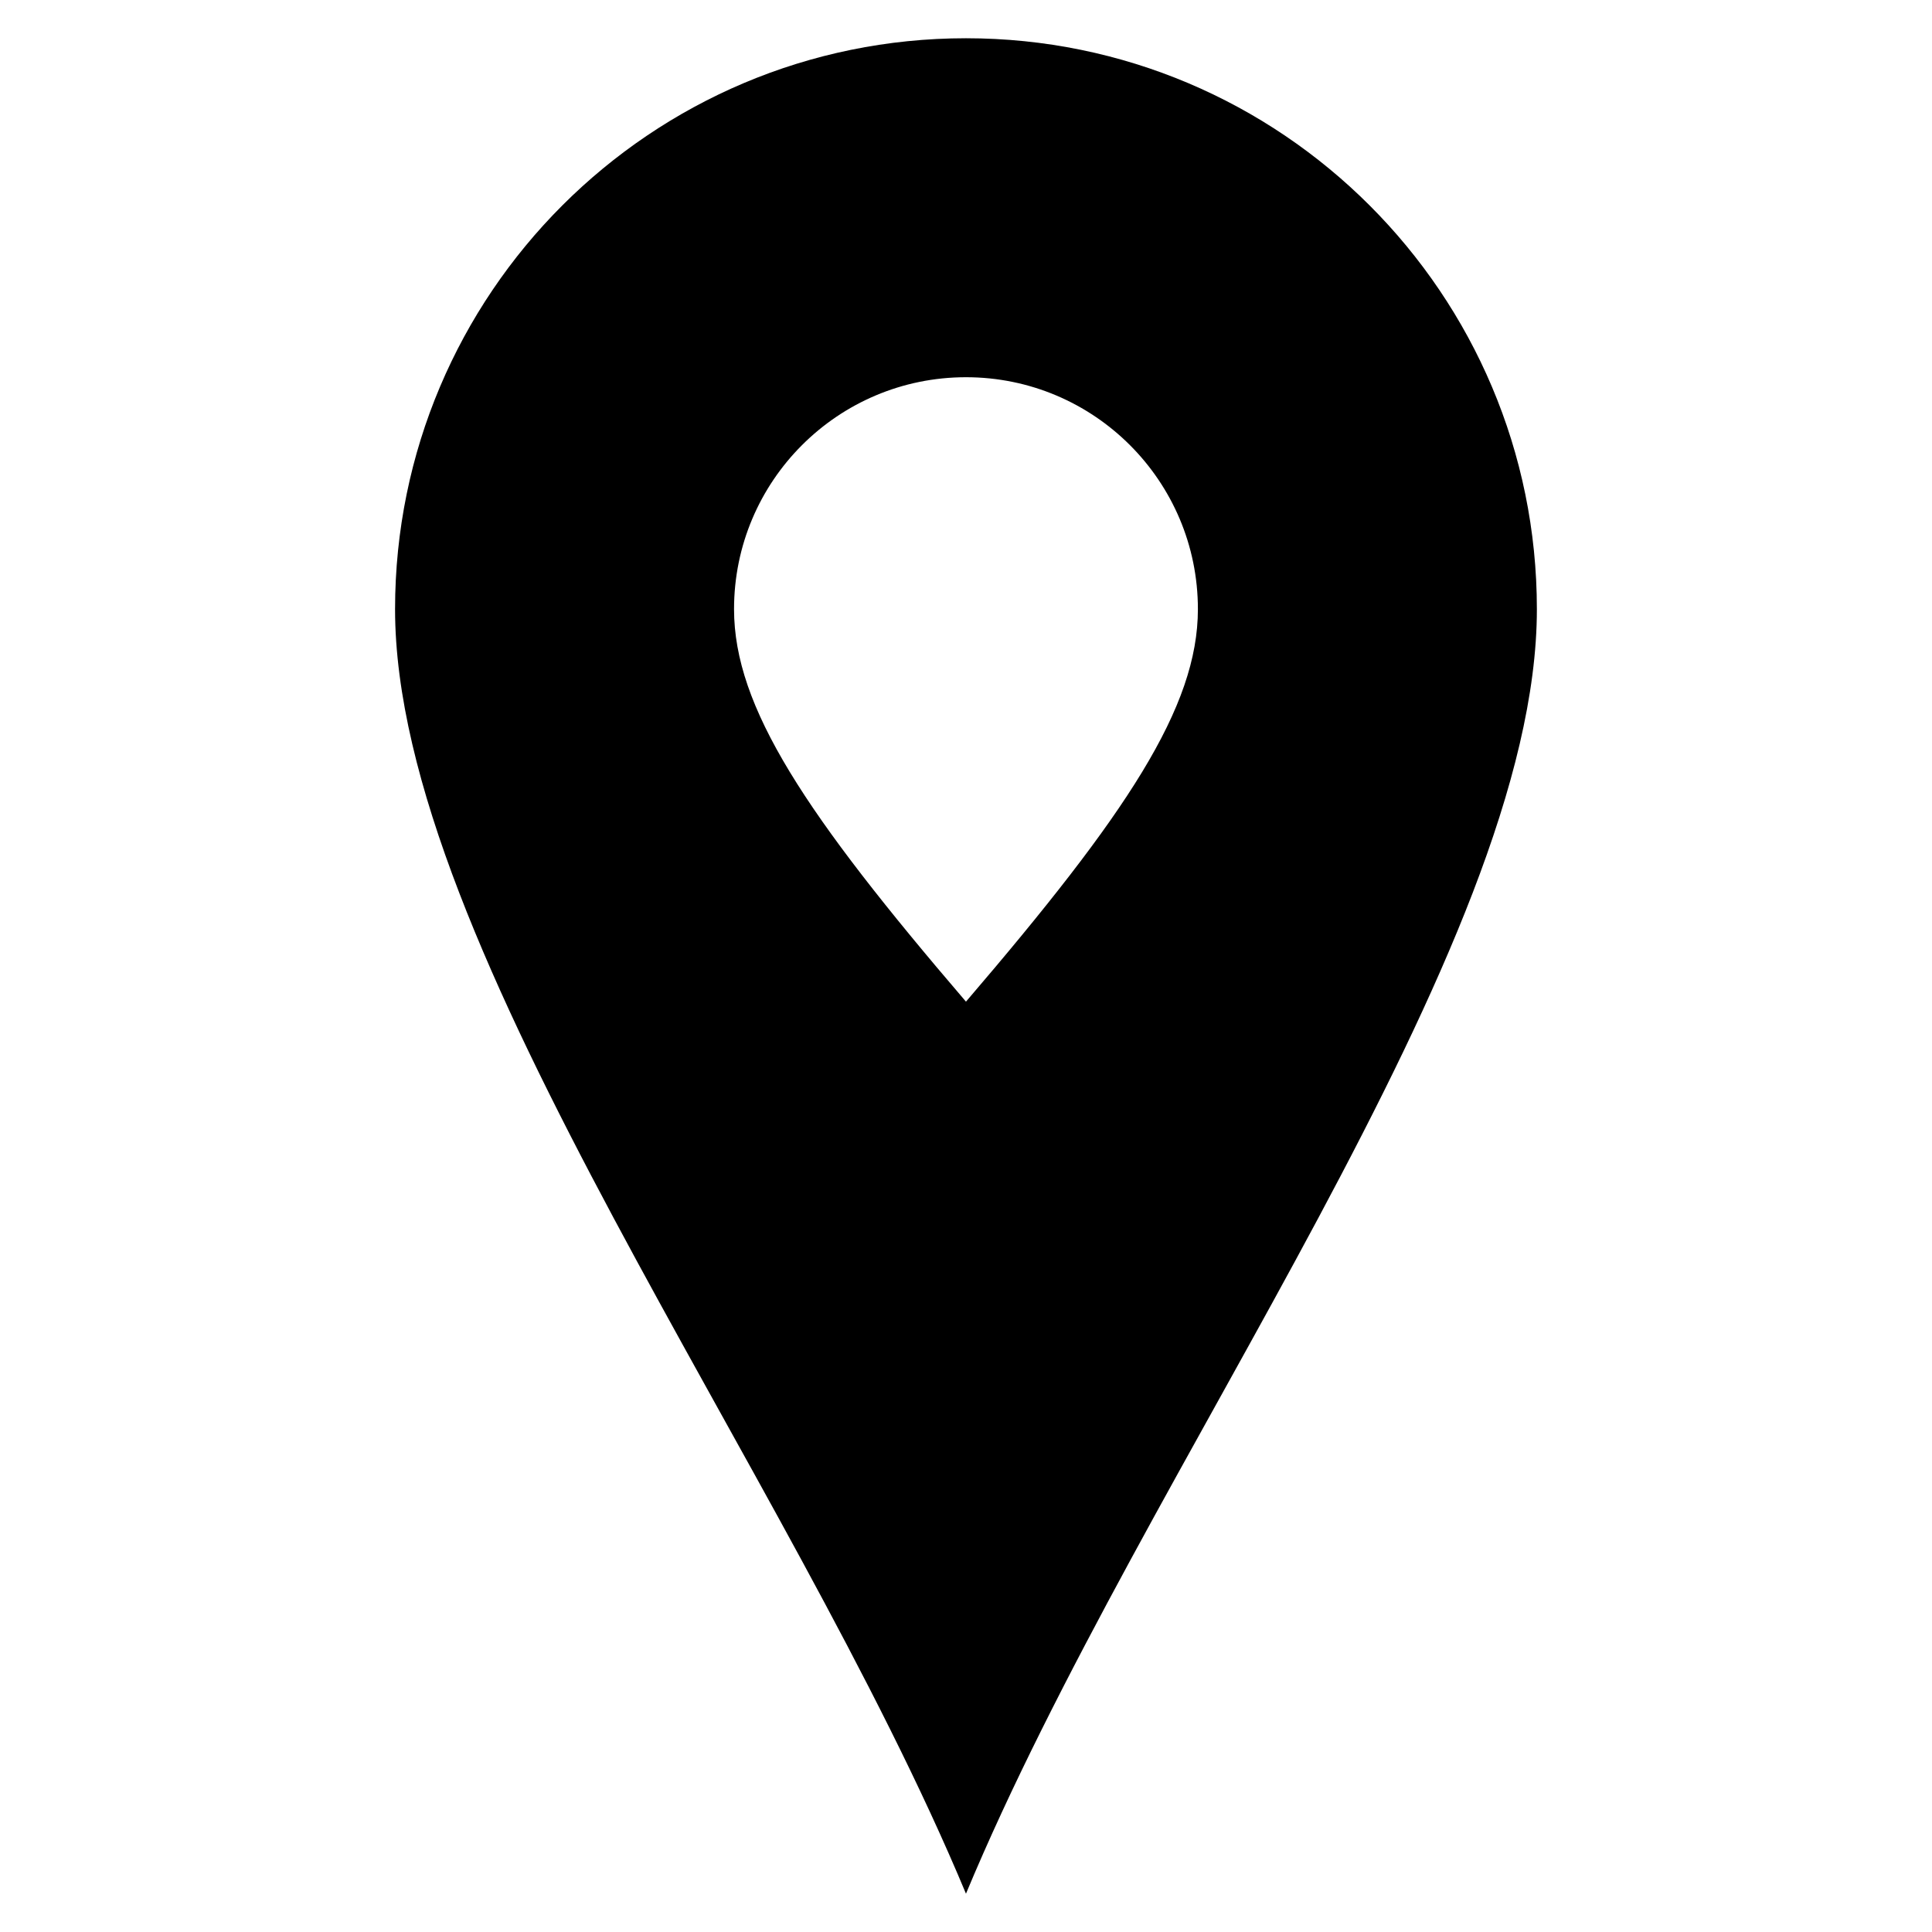
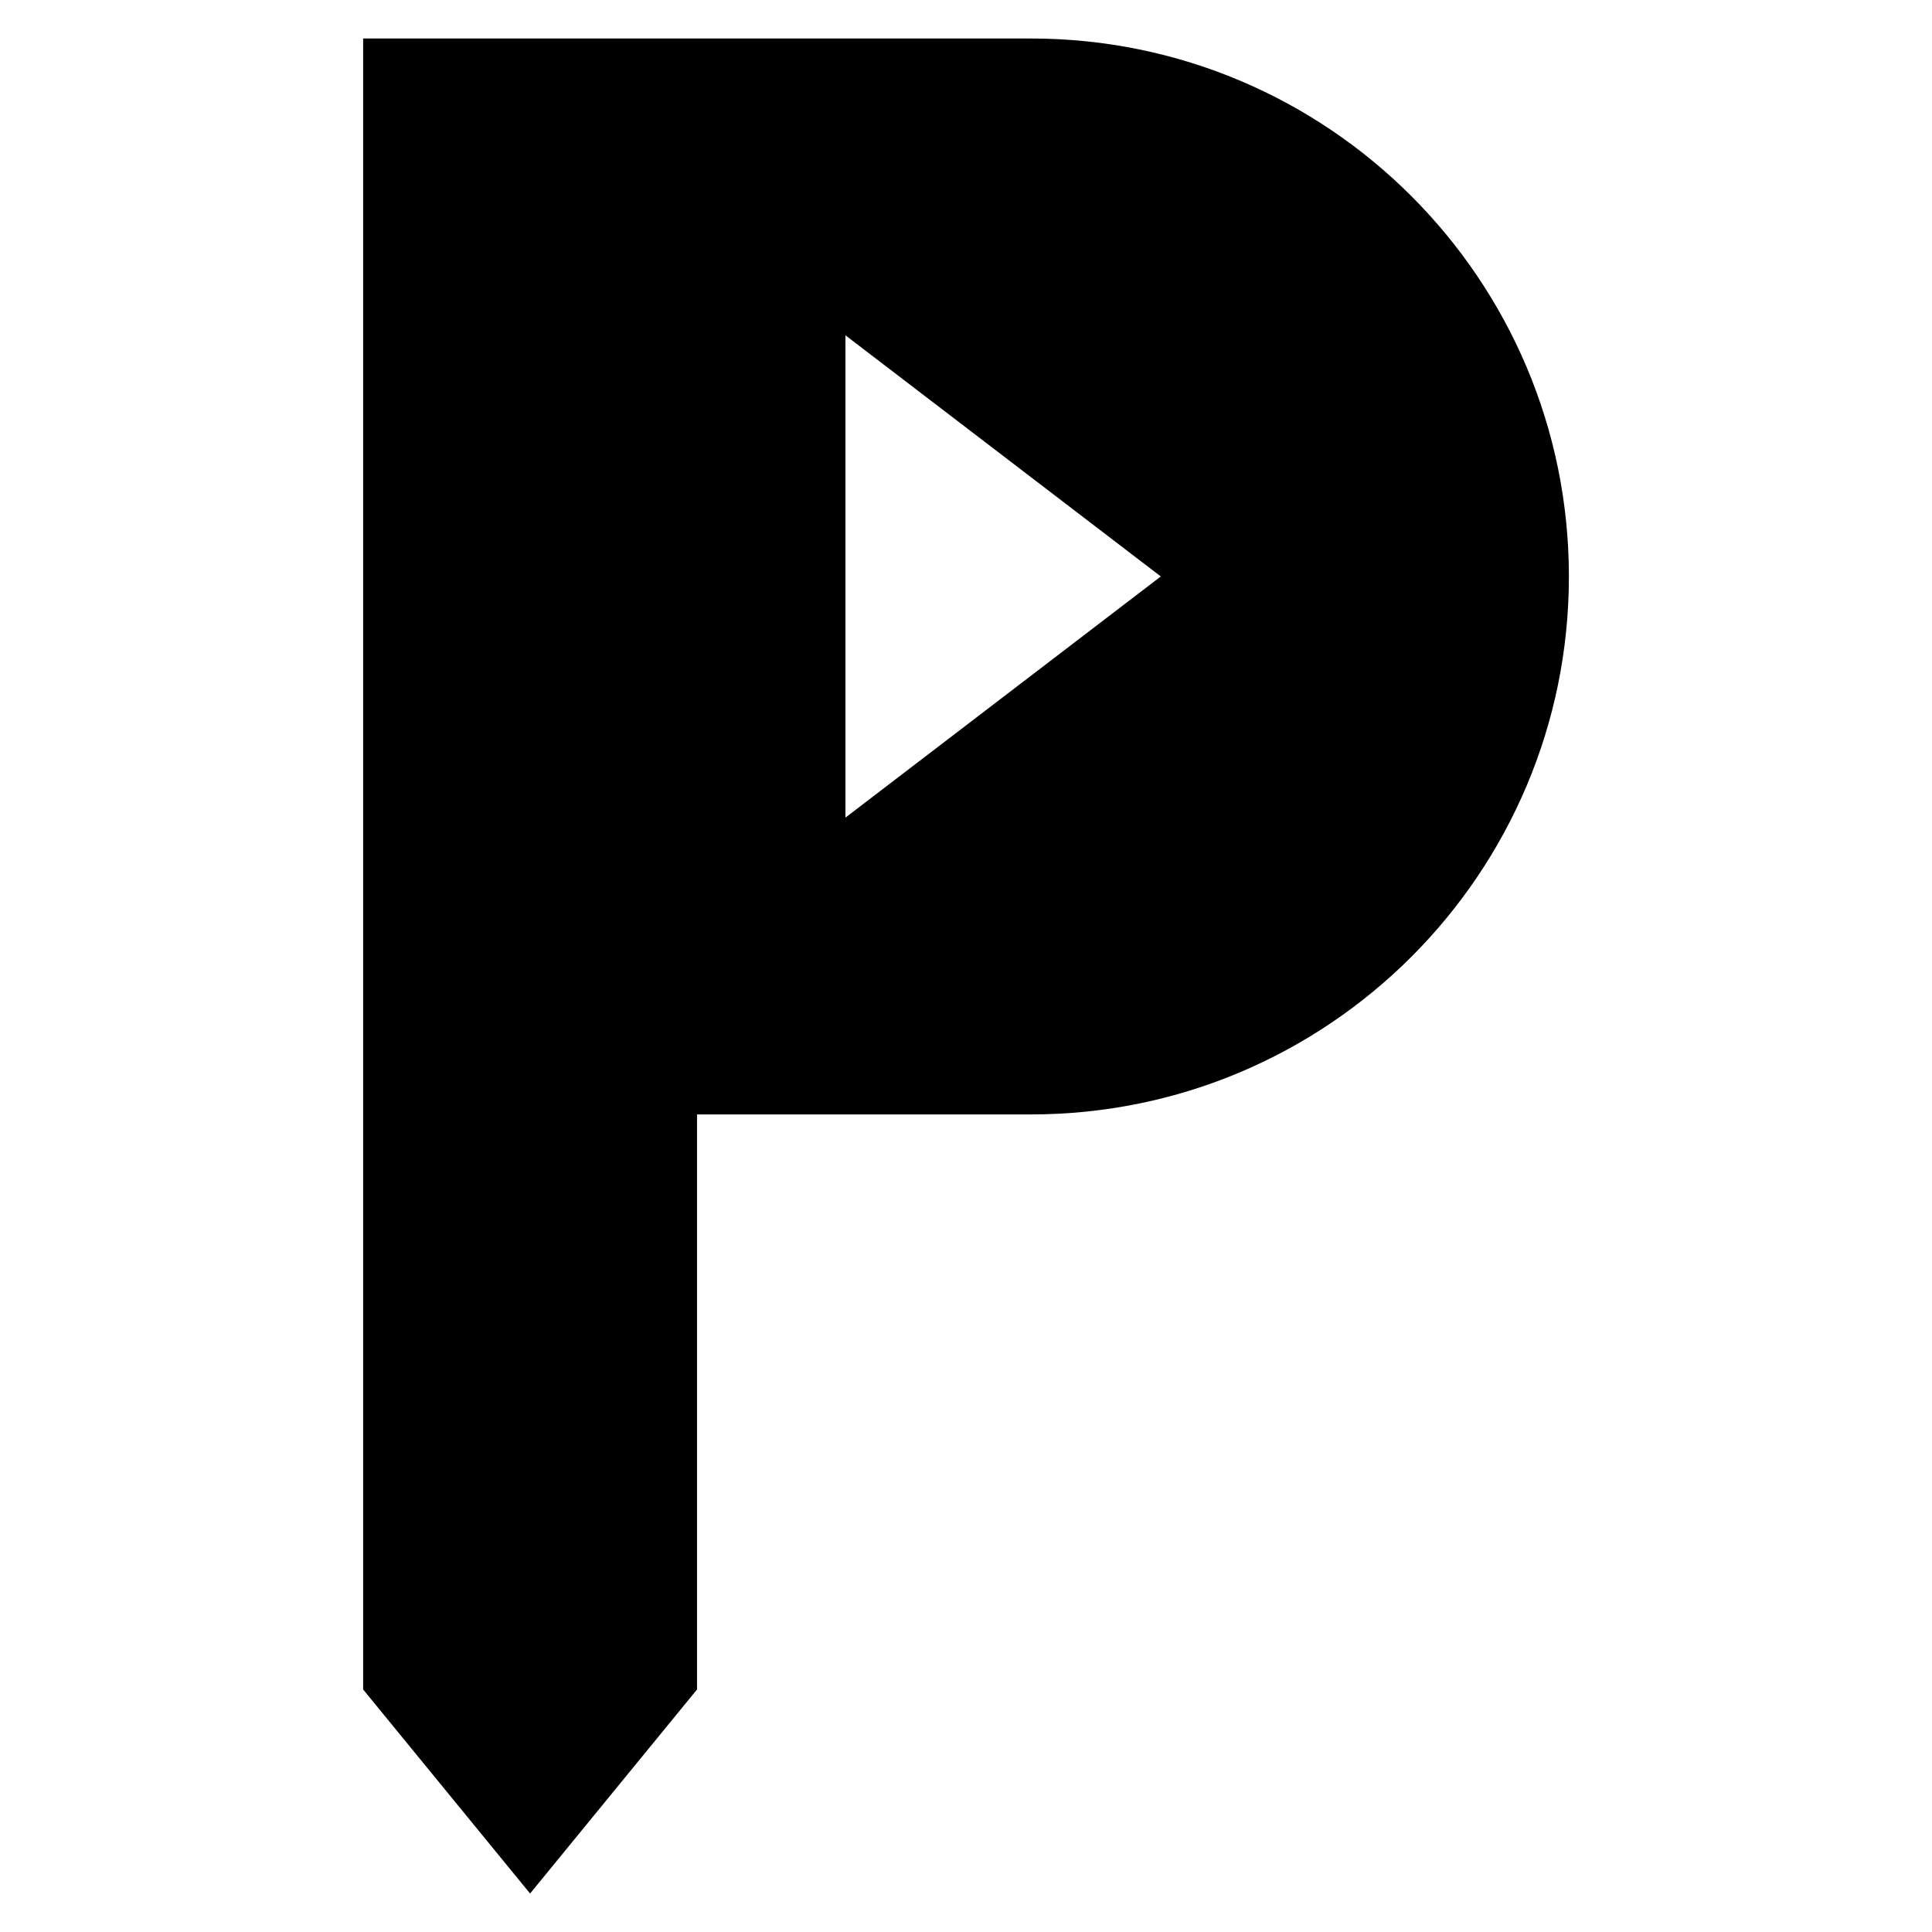
<svg xmlns="http://www.w3.org/2000/svg" viewBox="0 0 256 256" width="256" height="256">
-   <g transform="translate(-23.3 -23.3) scale(1.182)">
-     <path fill="#000000" fill-rule="evenodd" d="M128,24 C163.346,24 192,52.654 192,88 C192,126 148,184 128,232 C108,184 64,126 64,88 C64,52.654 92.654,24 128,24 Z M128,62 C113.641,62 102,73.641 102,88 C102,99 110,111 128,132 C146,111 154,99 154,88 C154,73.641 142.359,62 128,62 Z" />
+   <g transform="translate(-29.31 -29.31) scale(1.229)">
+     <path fill="#000000" fill-rule="evenodd" d="M63,28 L135,28 C167.033,28 193,53.967 193,86 C193,118.033 167.033,144 135,144 L99,144 L99,206 L81,228 L63,206 Z M115,60 L149,86 L115,112 Z" />
  </g>
</svg>
